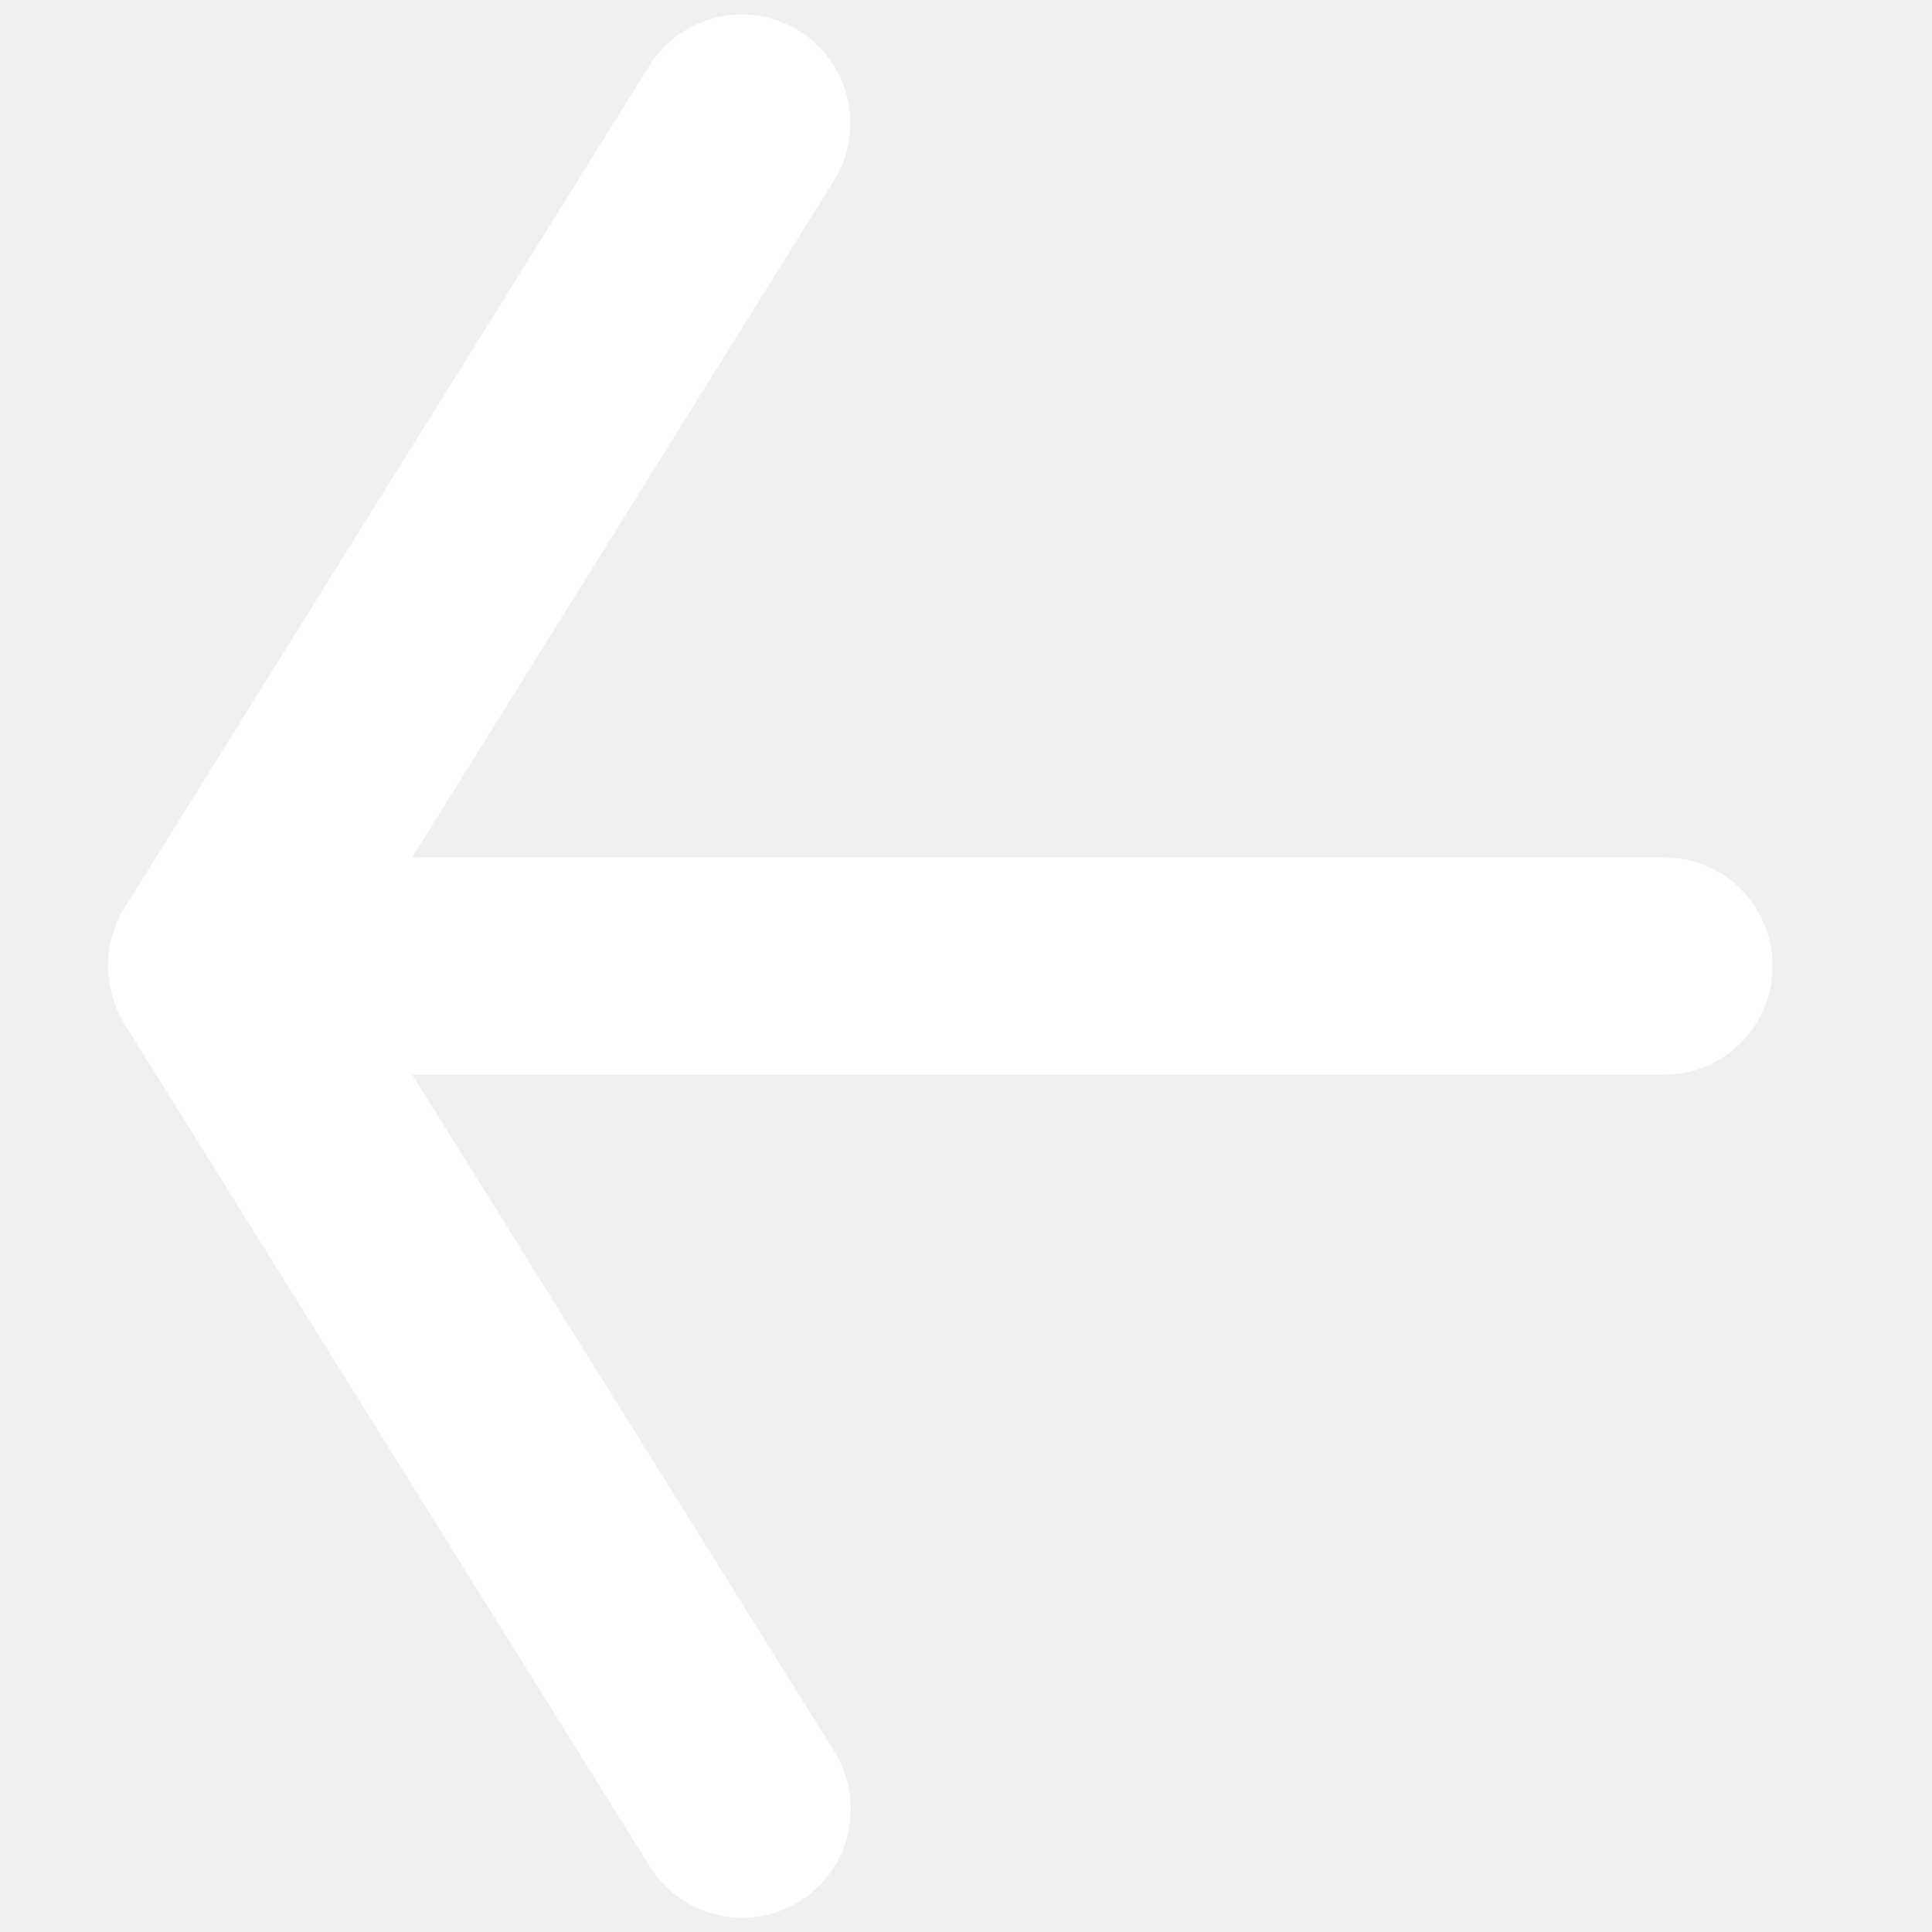
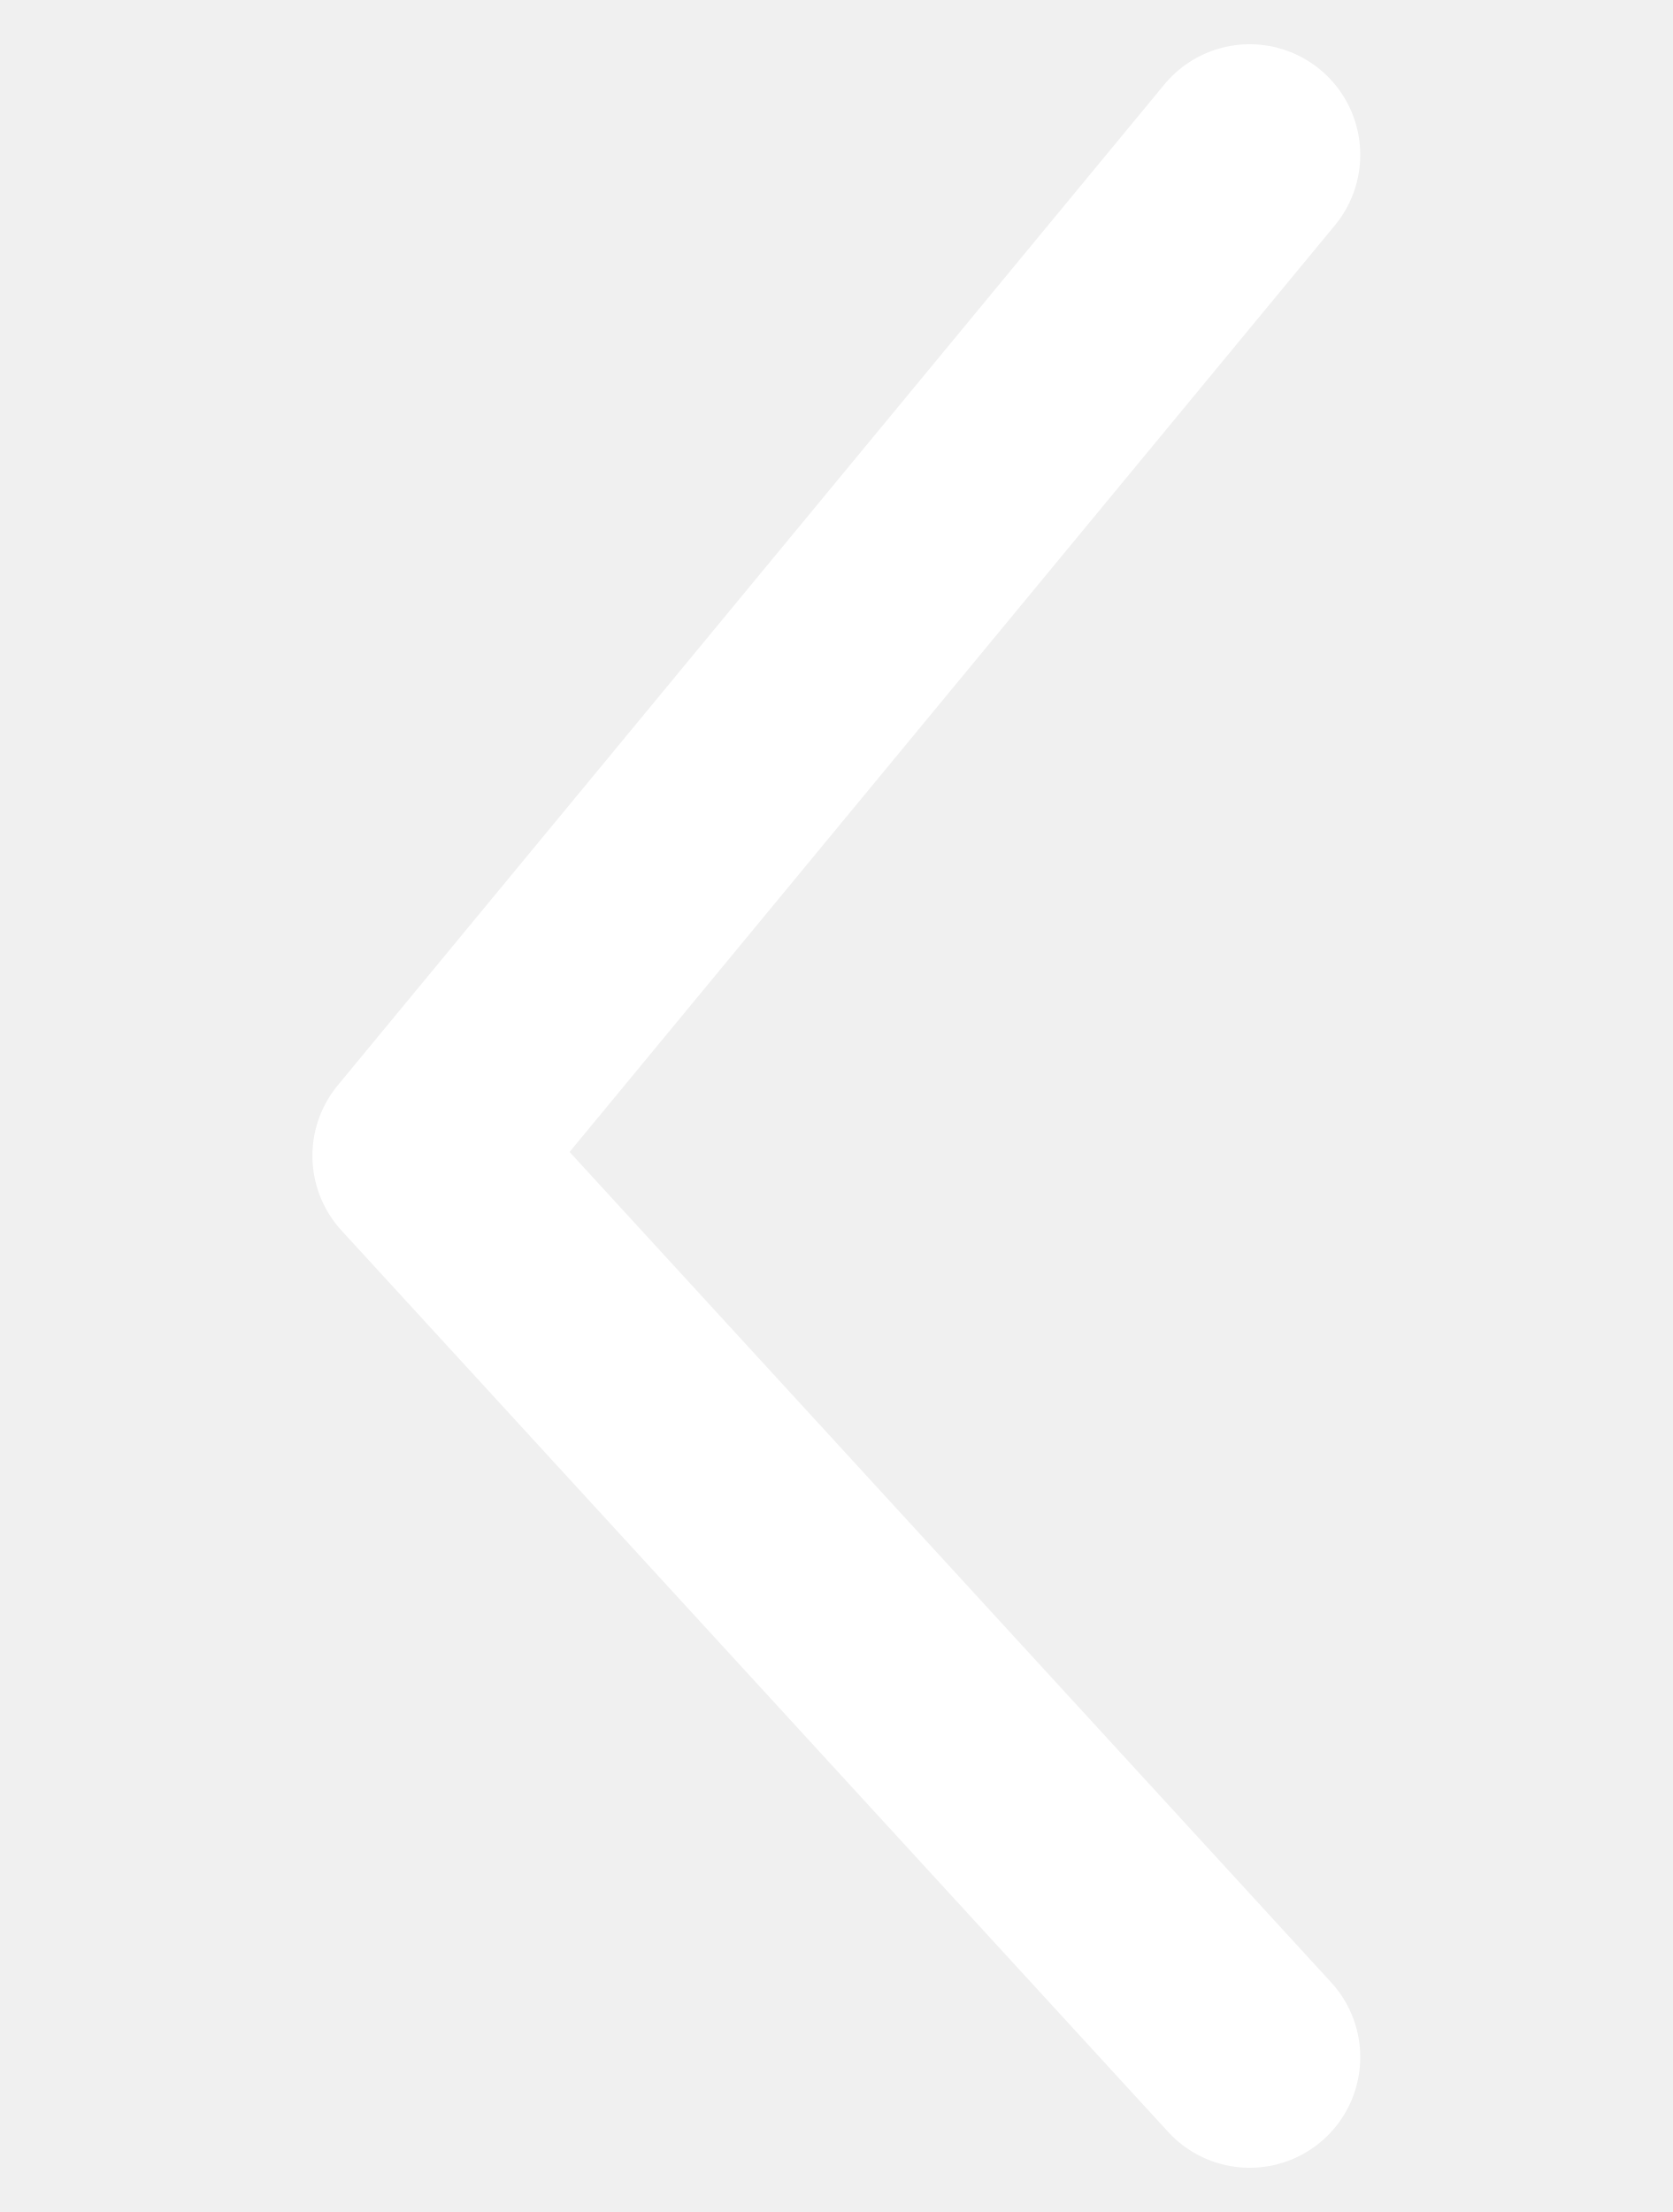
- <svg xmlns="http://www.w3.org/2000/svg" version="1.1" id="레이어_1" x="0px" y="0px" viewBox="0 0 80 80" style="enable-background:new 0 0 80 80;" xml:space="preserve">
+ <svg xmlns="http://www.w3.org/2000/svg" version="1.1" id="레이어_1" x="0px" y="0px" viewBox="0 0 60.5 80" style="enable-background:new 0 0 60.5 80;" xml:space="preserve">
  <style type="text/css">
- 	.st0{fill:#FFFFFF;}
+ 	.st0{fill:none;stroke:#FFFFFF;stroke-width:8;stroke-linecap:round;stroke-linejoin:round;stroke-miterlimit:10;}
</style>
-   <path class="st0" d="M68.9,35.5H17.07L34.53,7.48c1.31-2.11,0.67-4.88-1.44-6.2c-2.11-1.31-4.88-0.67-6.2,1.44L5.14,37.62  c-0.11,0.17-0.2,0.35-0.29,0.54c-0.01,0.01-0.01,0.02-0.01,0.04c-0.1,0.23-0.17,0.46-0.23,0.7c-0.02,0.07-0.03,0.13-0.04,0.2  c-0.05,0.22-0.08,0.45-0.09,0.67c0,0.03-0.01,0.07-0.01,0.1c-0.01,0.25,0.01,0.5,0.05,0.75c0.01,0.07,0.02,0.14,0.04,0.21  c0.04,0.21,0.09,0.42,0.16,0.63c0.02,0.05,0.03,0.09,0.04,0.14c0.08,0.2,0.16,0.4,0.27,0.59c0.02,0.04,0.05,0.08,0.08,0.12  c0.01,0.02,0.02,0.05,0.04,0.08l21.76,34.9c0.85,1.37,2.32,2.12,3.82,2.12c0.81,0,1.64-0.22,2.38-0.68c2.11-1.31,2.75-4.09,1.44-6.2  L17.07,44.5H68.9c2.49,0,4.5-2.01,4.5-4.5S71.38,35.5,68.9,35.5z" />
+   <polyline class="st0" points="45.2,5.6 15.3,41.8 45.2,74.4 " />
</svg>
